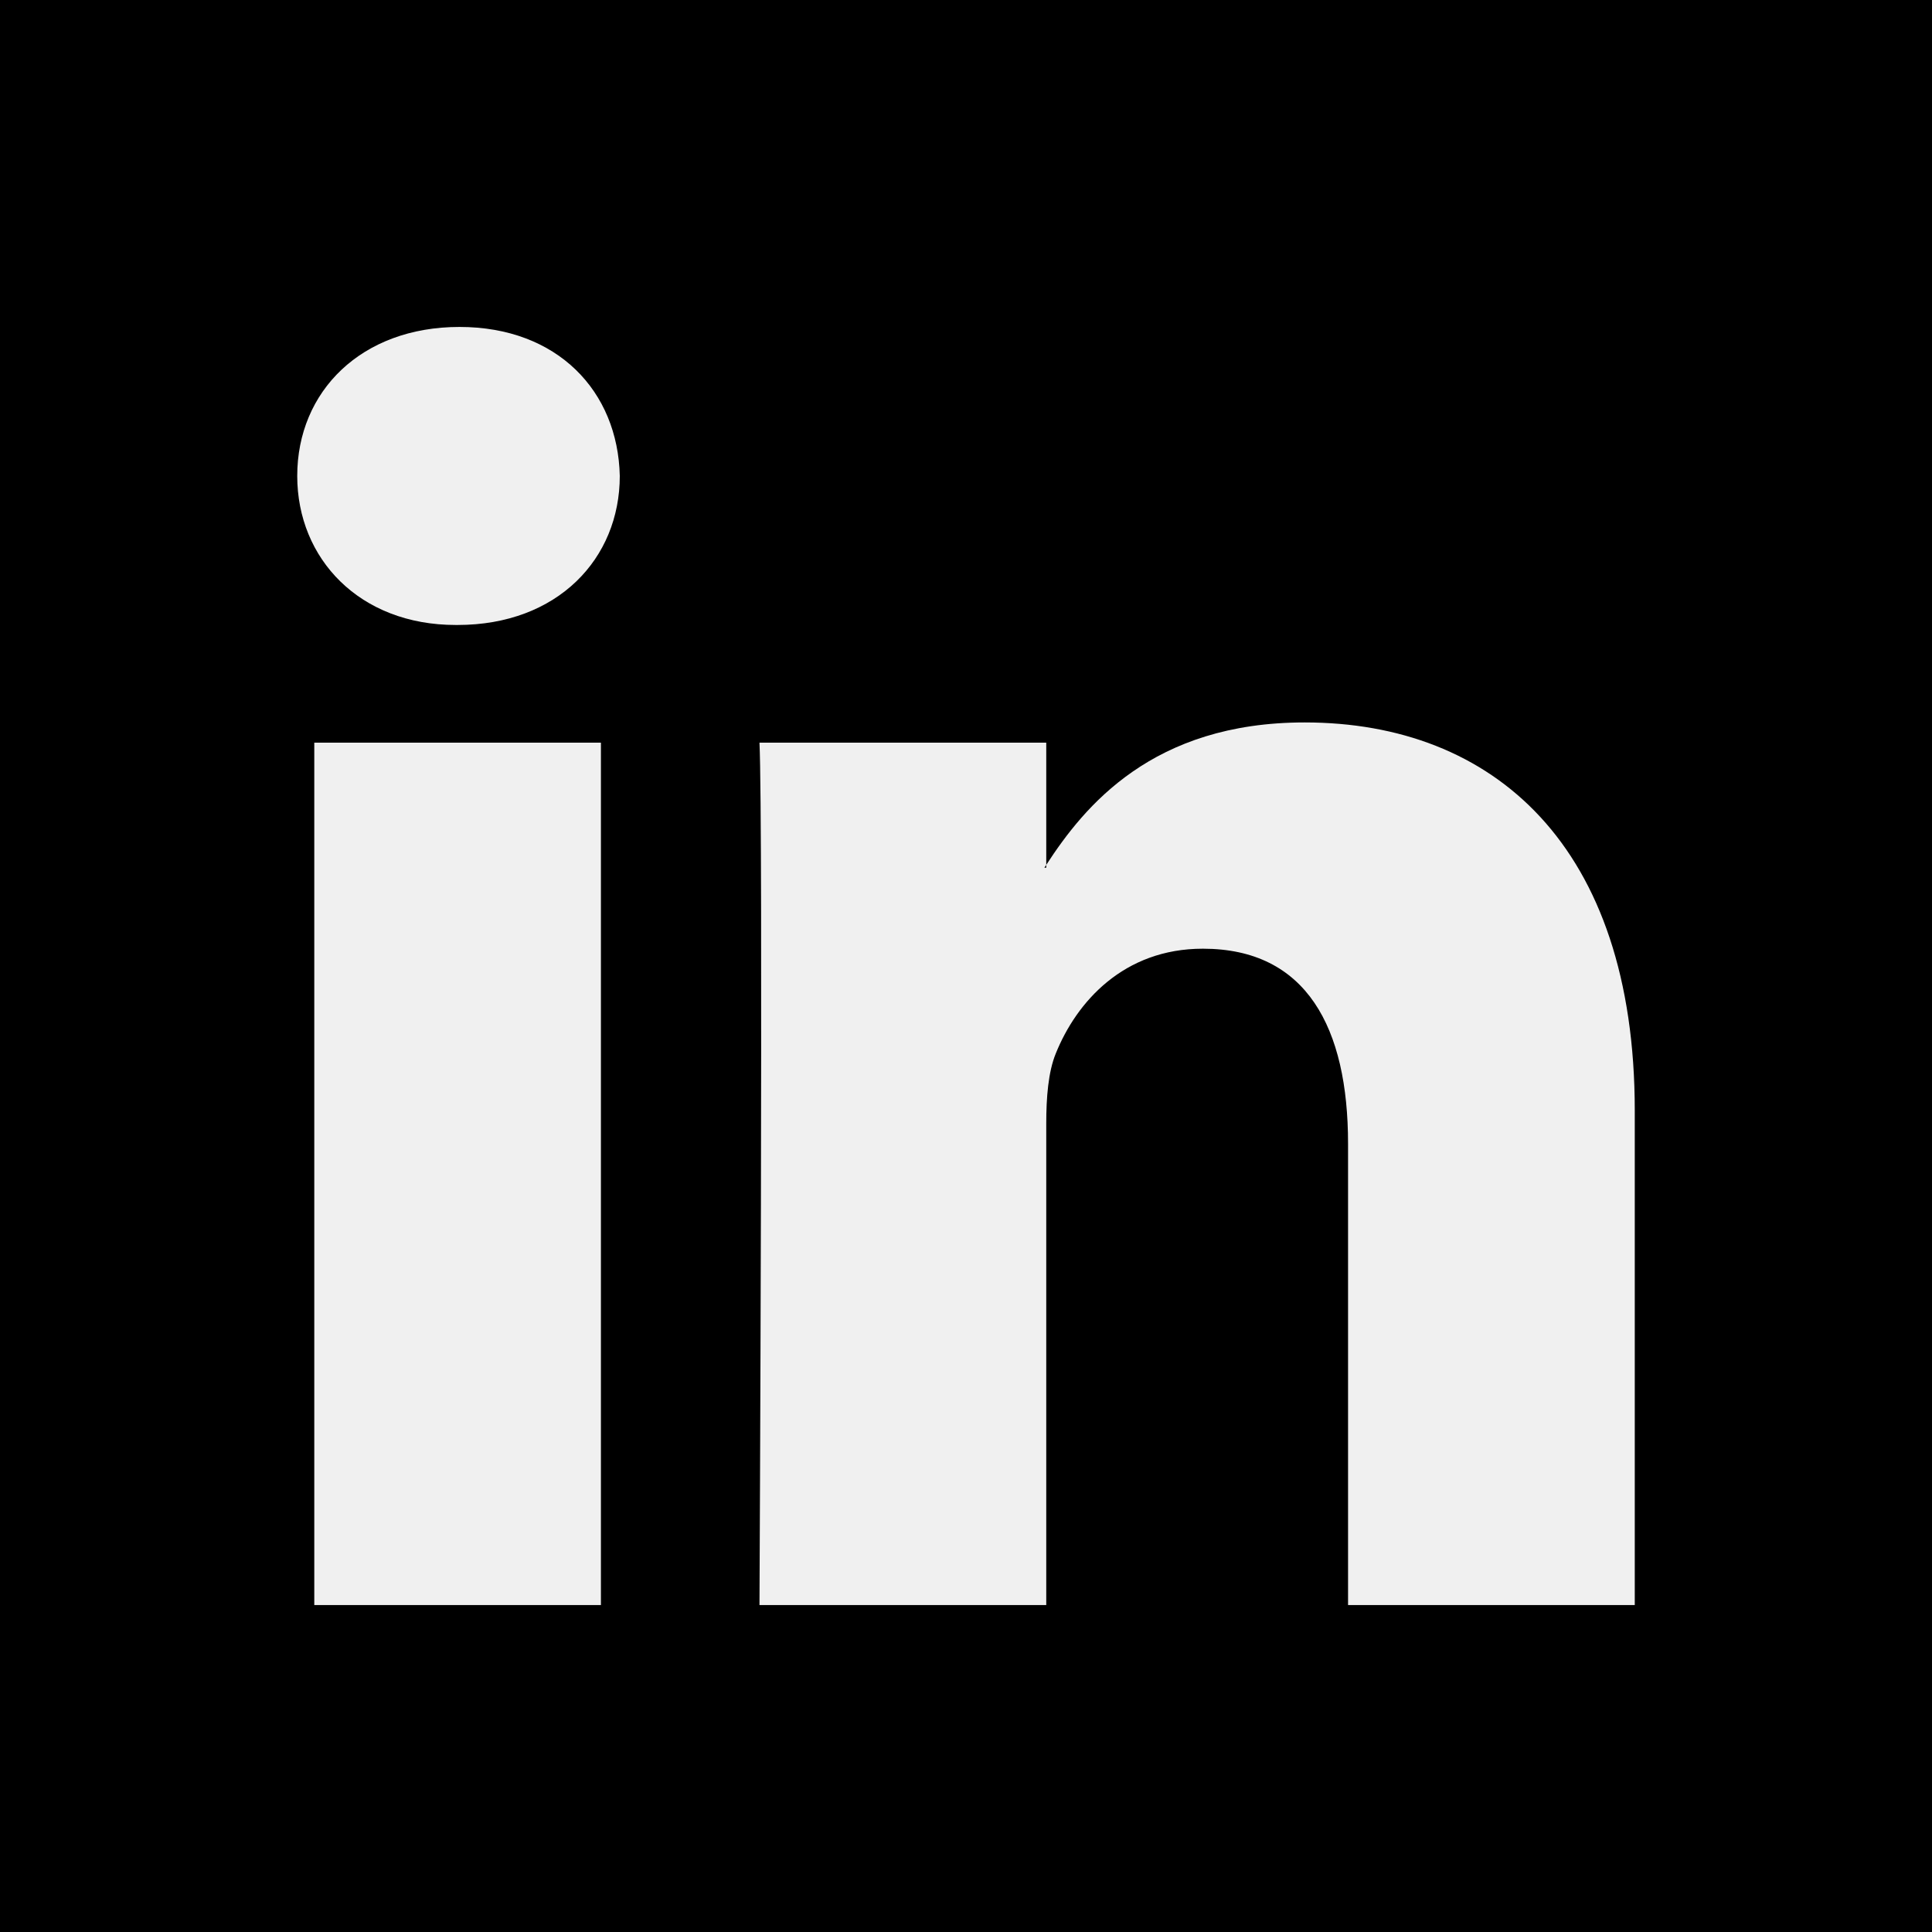
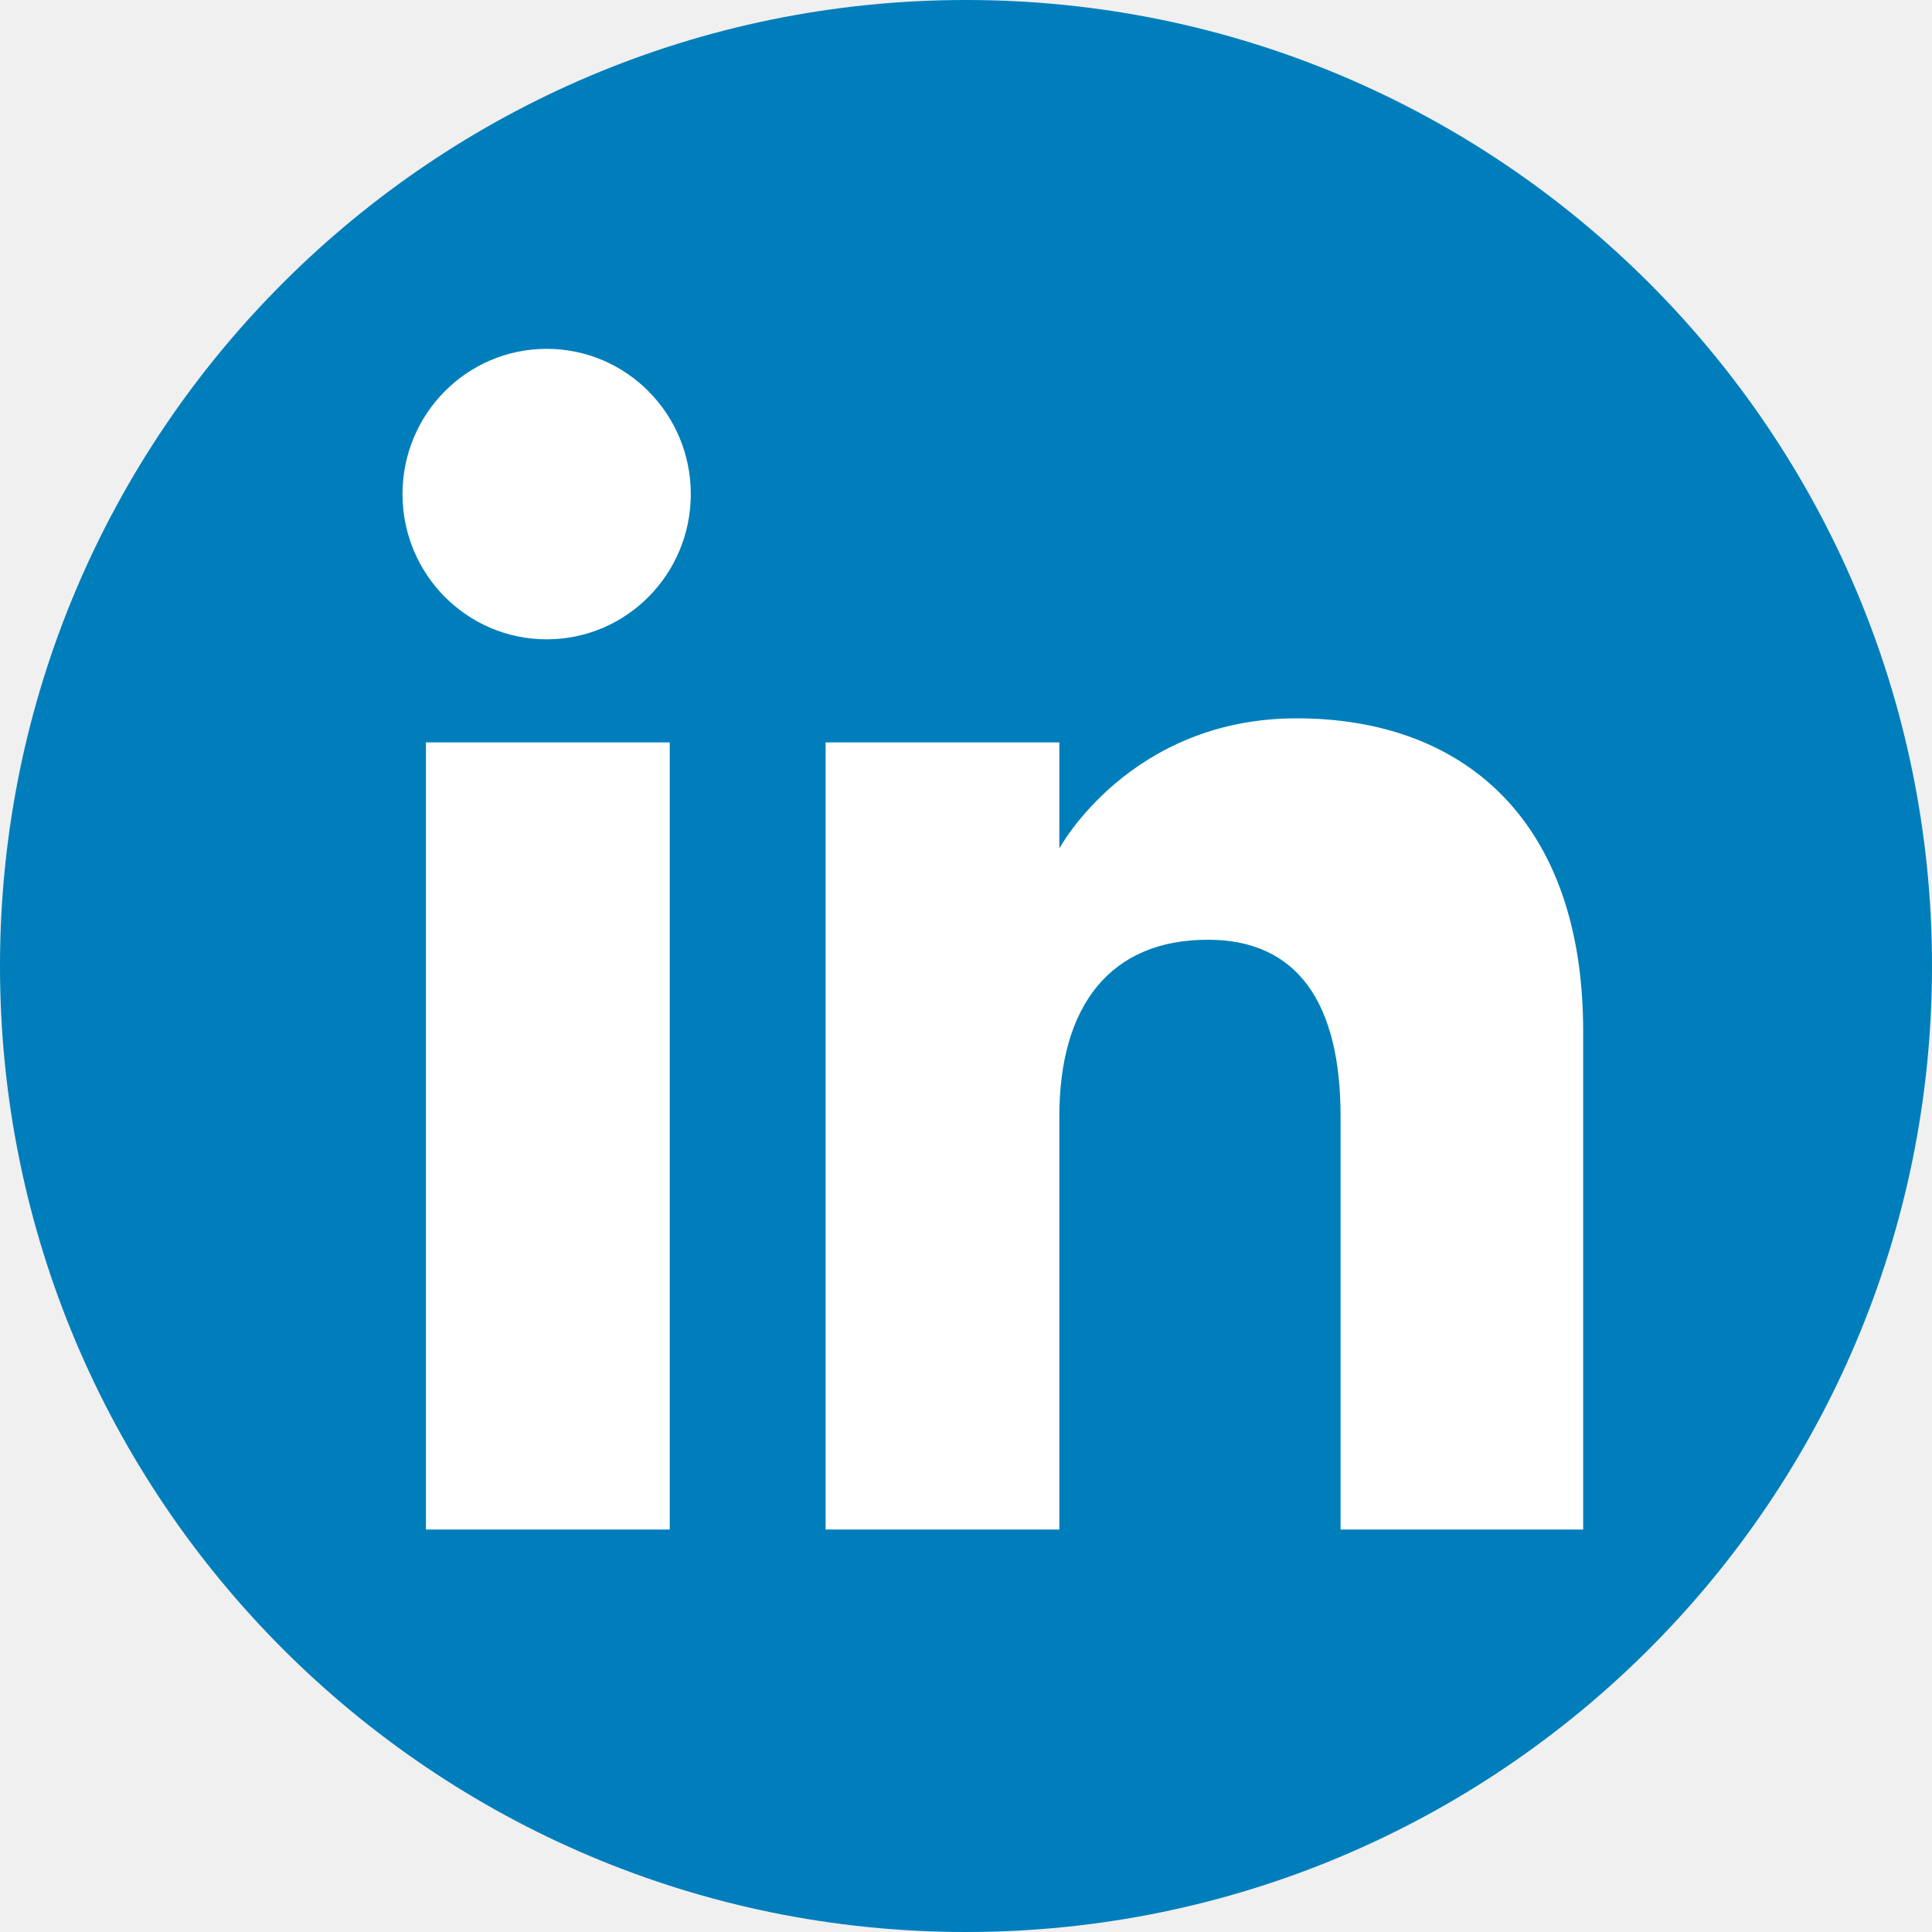
- <svg xmlns="http://www.w3.org/2000/svg" fill="#000000" height="800px" width="800px" version="1.1" id="Layer_1" viewBox="0 0 455 455" xml:space="preserve">
-   <g>
-     <path style="fill-rule:evenodd;clip-rule:evenodd;" d="M246.4,204.35v-0.665c-0.136,0.223-0.324,0.446-0.442,0.665H246.4z" />
-     <path style="fill-rule:evenodd;clip-rule:evenodd;" d="M0,0v455h455V0H0z M141.522,378.002H74.016V174.906h67.506V378.002z    M107.769,147.186h-0.446C84.678,147.186,70,131.585,70,112.085c0-19.928,15.107-35.087,38.211-35.087   c23.109,0,37.31,15.159,37.752,35.087C145.963,131.585,131.32,147.186,107.769,147.186z M385,378.002h-67.524V269.345   c0-27.291-9.756-45.92-34.195-45.92c-18.664,0-29.755,12.543-34.641,24.693c-1.776,4.34-2.24,10.373-2.24,16.459v113.426h-67.537   c0,0,0.905-184.043,0-203.096H246.4v28.779c8.973-13.807,24.986-33.547,60.856-33.547c44.437,0,77.744,29.02,77.744,91.398V378.002   z" />
+ <svg xmlns="http://www.w3.org/2000/svg" height="72" viewBox="0 0 72 72" width="72">
+   <g fill="none" fill-rule="evenodd">
+     <path d="M36,72 L36,72 C55.882,72 72,55.882 72,36 L72,36 C72,16.118 55.882,-3.65231026e-15 36,0 L36,0 C16.118,3.65231026e-15 -2.4348735e-15,16.118 0,36 L0,36 C2.4348735e-15,55.882 16.118,72 36,72 Z" fill="#007EBB" />
+     <path d="M59,57 L49.959,57 L49.959,41.602 C49.959,37.38 48.355,35.021 45.014,35.021 C41.379,35.021 39.479,37.476 39.479,41.602 L39.479,57 L30.767,57 L30.767,27.667 L39.479,27.667 L39.479,31.618 C39.479,31.618 42.099,26.77 48.324,26.77 C54.546,26.77 59,30.57 59,38.428 L59,57 Z M20.373,23.826 C17.405,23.826 15,21.402 15,18.413 C15,15.424 17.405,13 20.373,13 C23.34,13 25.744,15.424 25.744,18.413 C25.744,21.402 23.34,23.826 20.373,23.826 Z M15.874,57 L24.959,57 L24.959,27.667 L15.874,27.667 L15.874,57 Z" fill="#FFF" />
  </g>
</svg>
